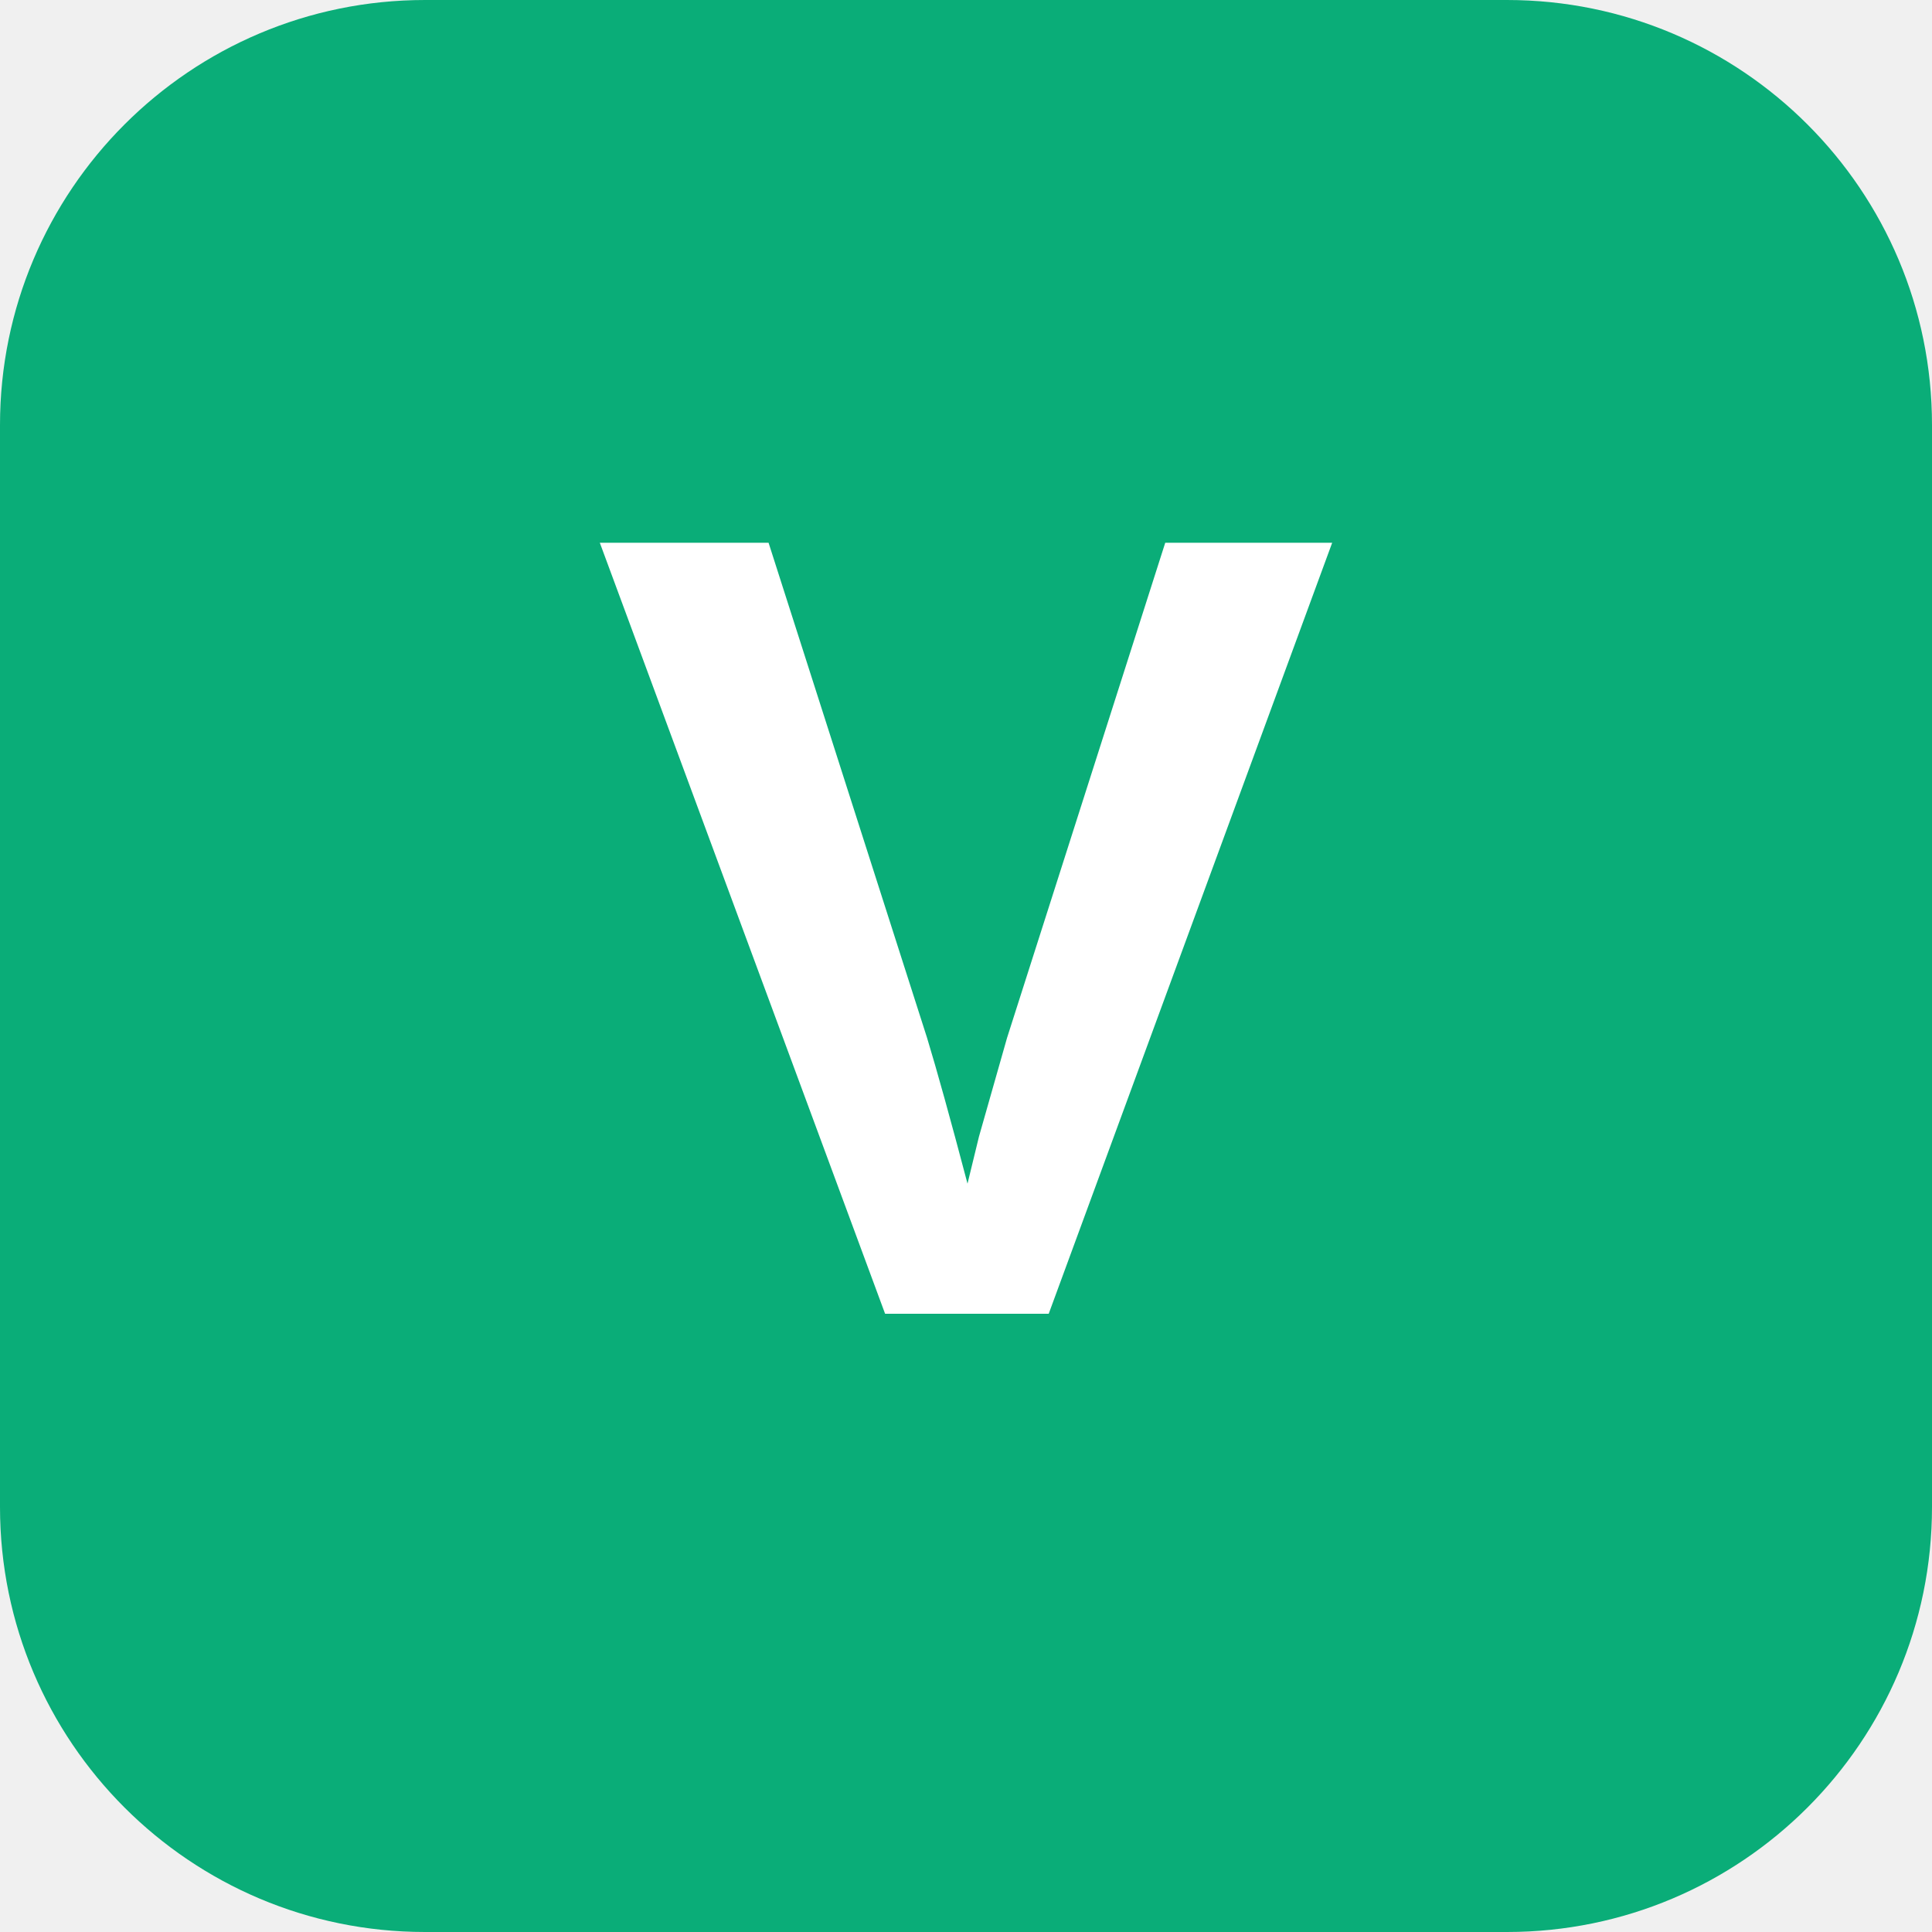
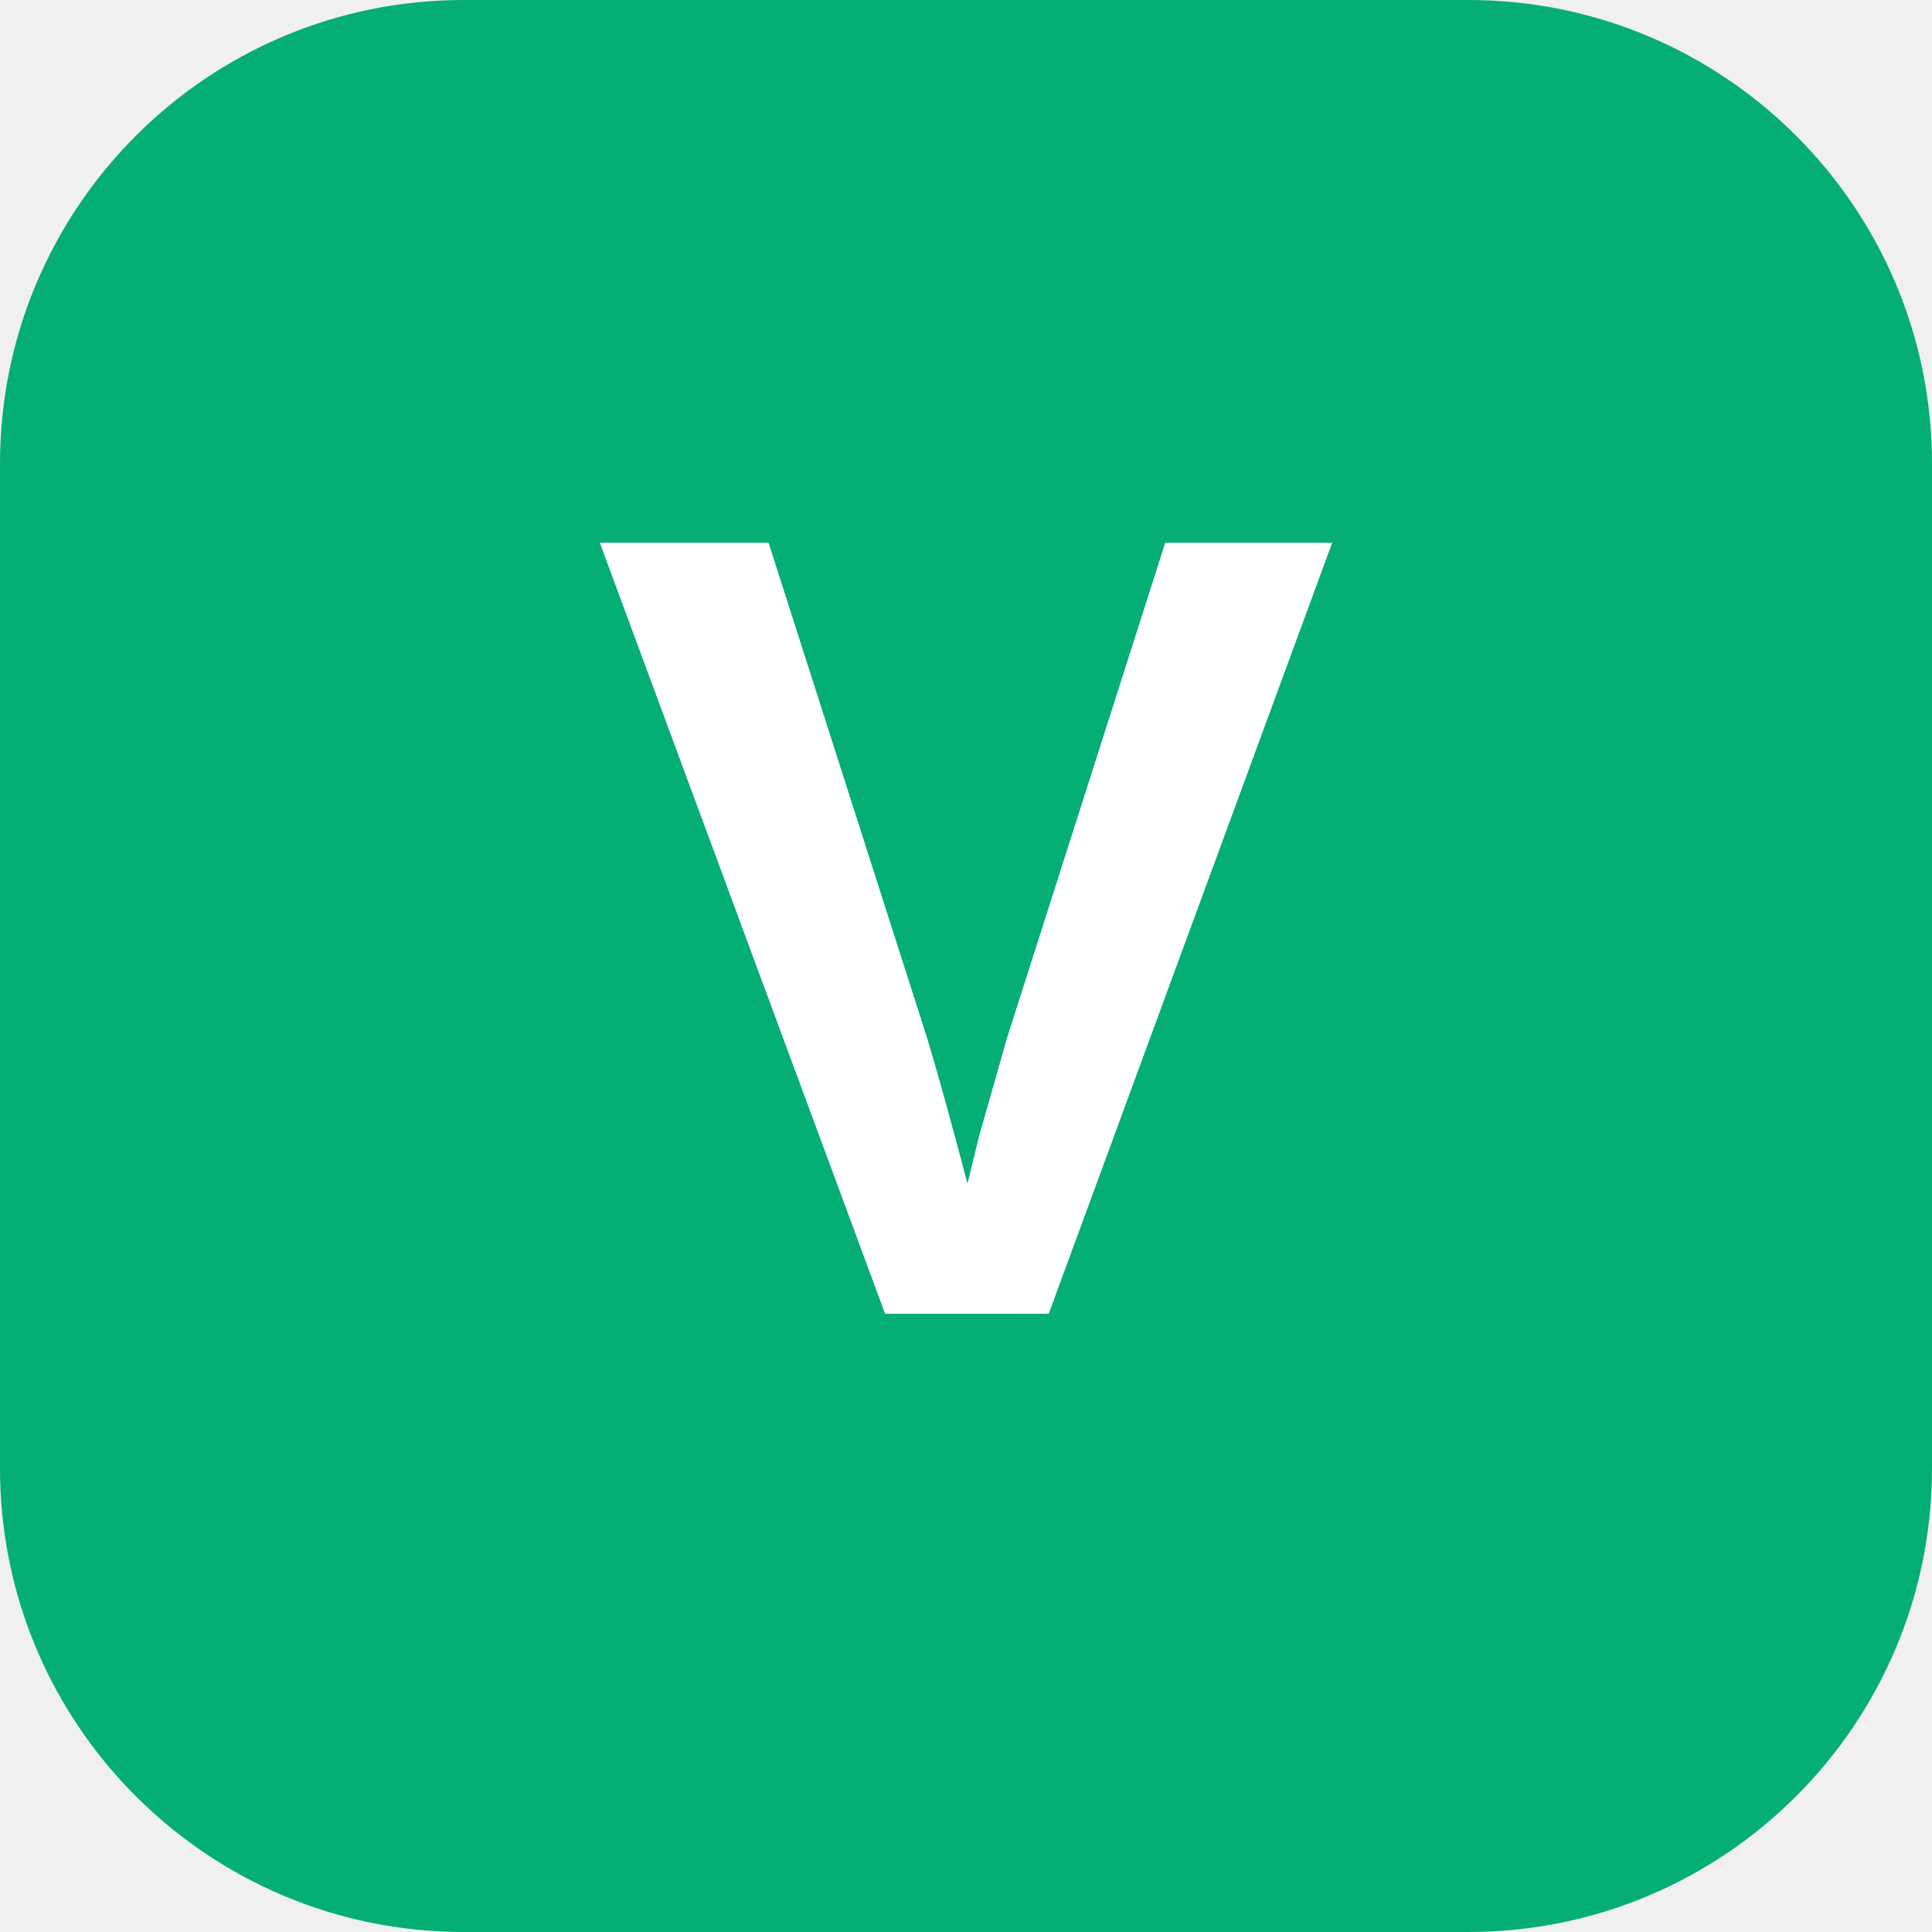
<svg xmlns="http://www.w3.org/2000/svg" viewBox="0 0 100 100">
-   <rect width="100" height="100" rx="22" fill="#0aad78" />
-   <text x="50" y="68" font-size="58" font-family="Arial" fill="white" font-weight="800" text-anchor="middle">V</text>
+   <rect width="100" height="100" rx="24" fill="#05ad77" />
+   <text x="50" y="68" text-anchor="middle" font-family="Arial" font-size="58" font-weight="900" fill="white">V</text>
</svg>
